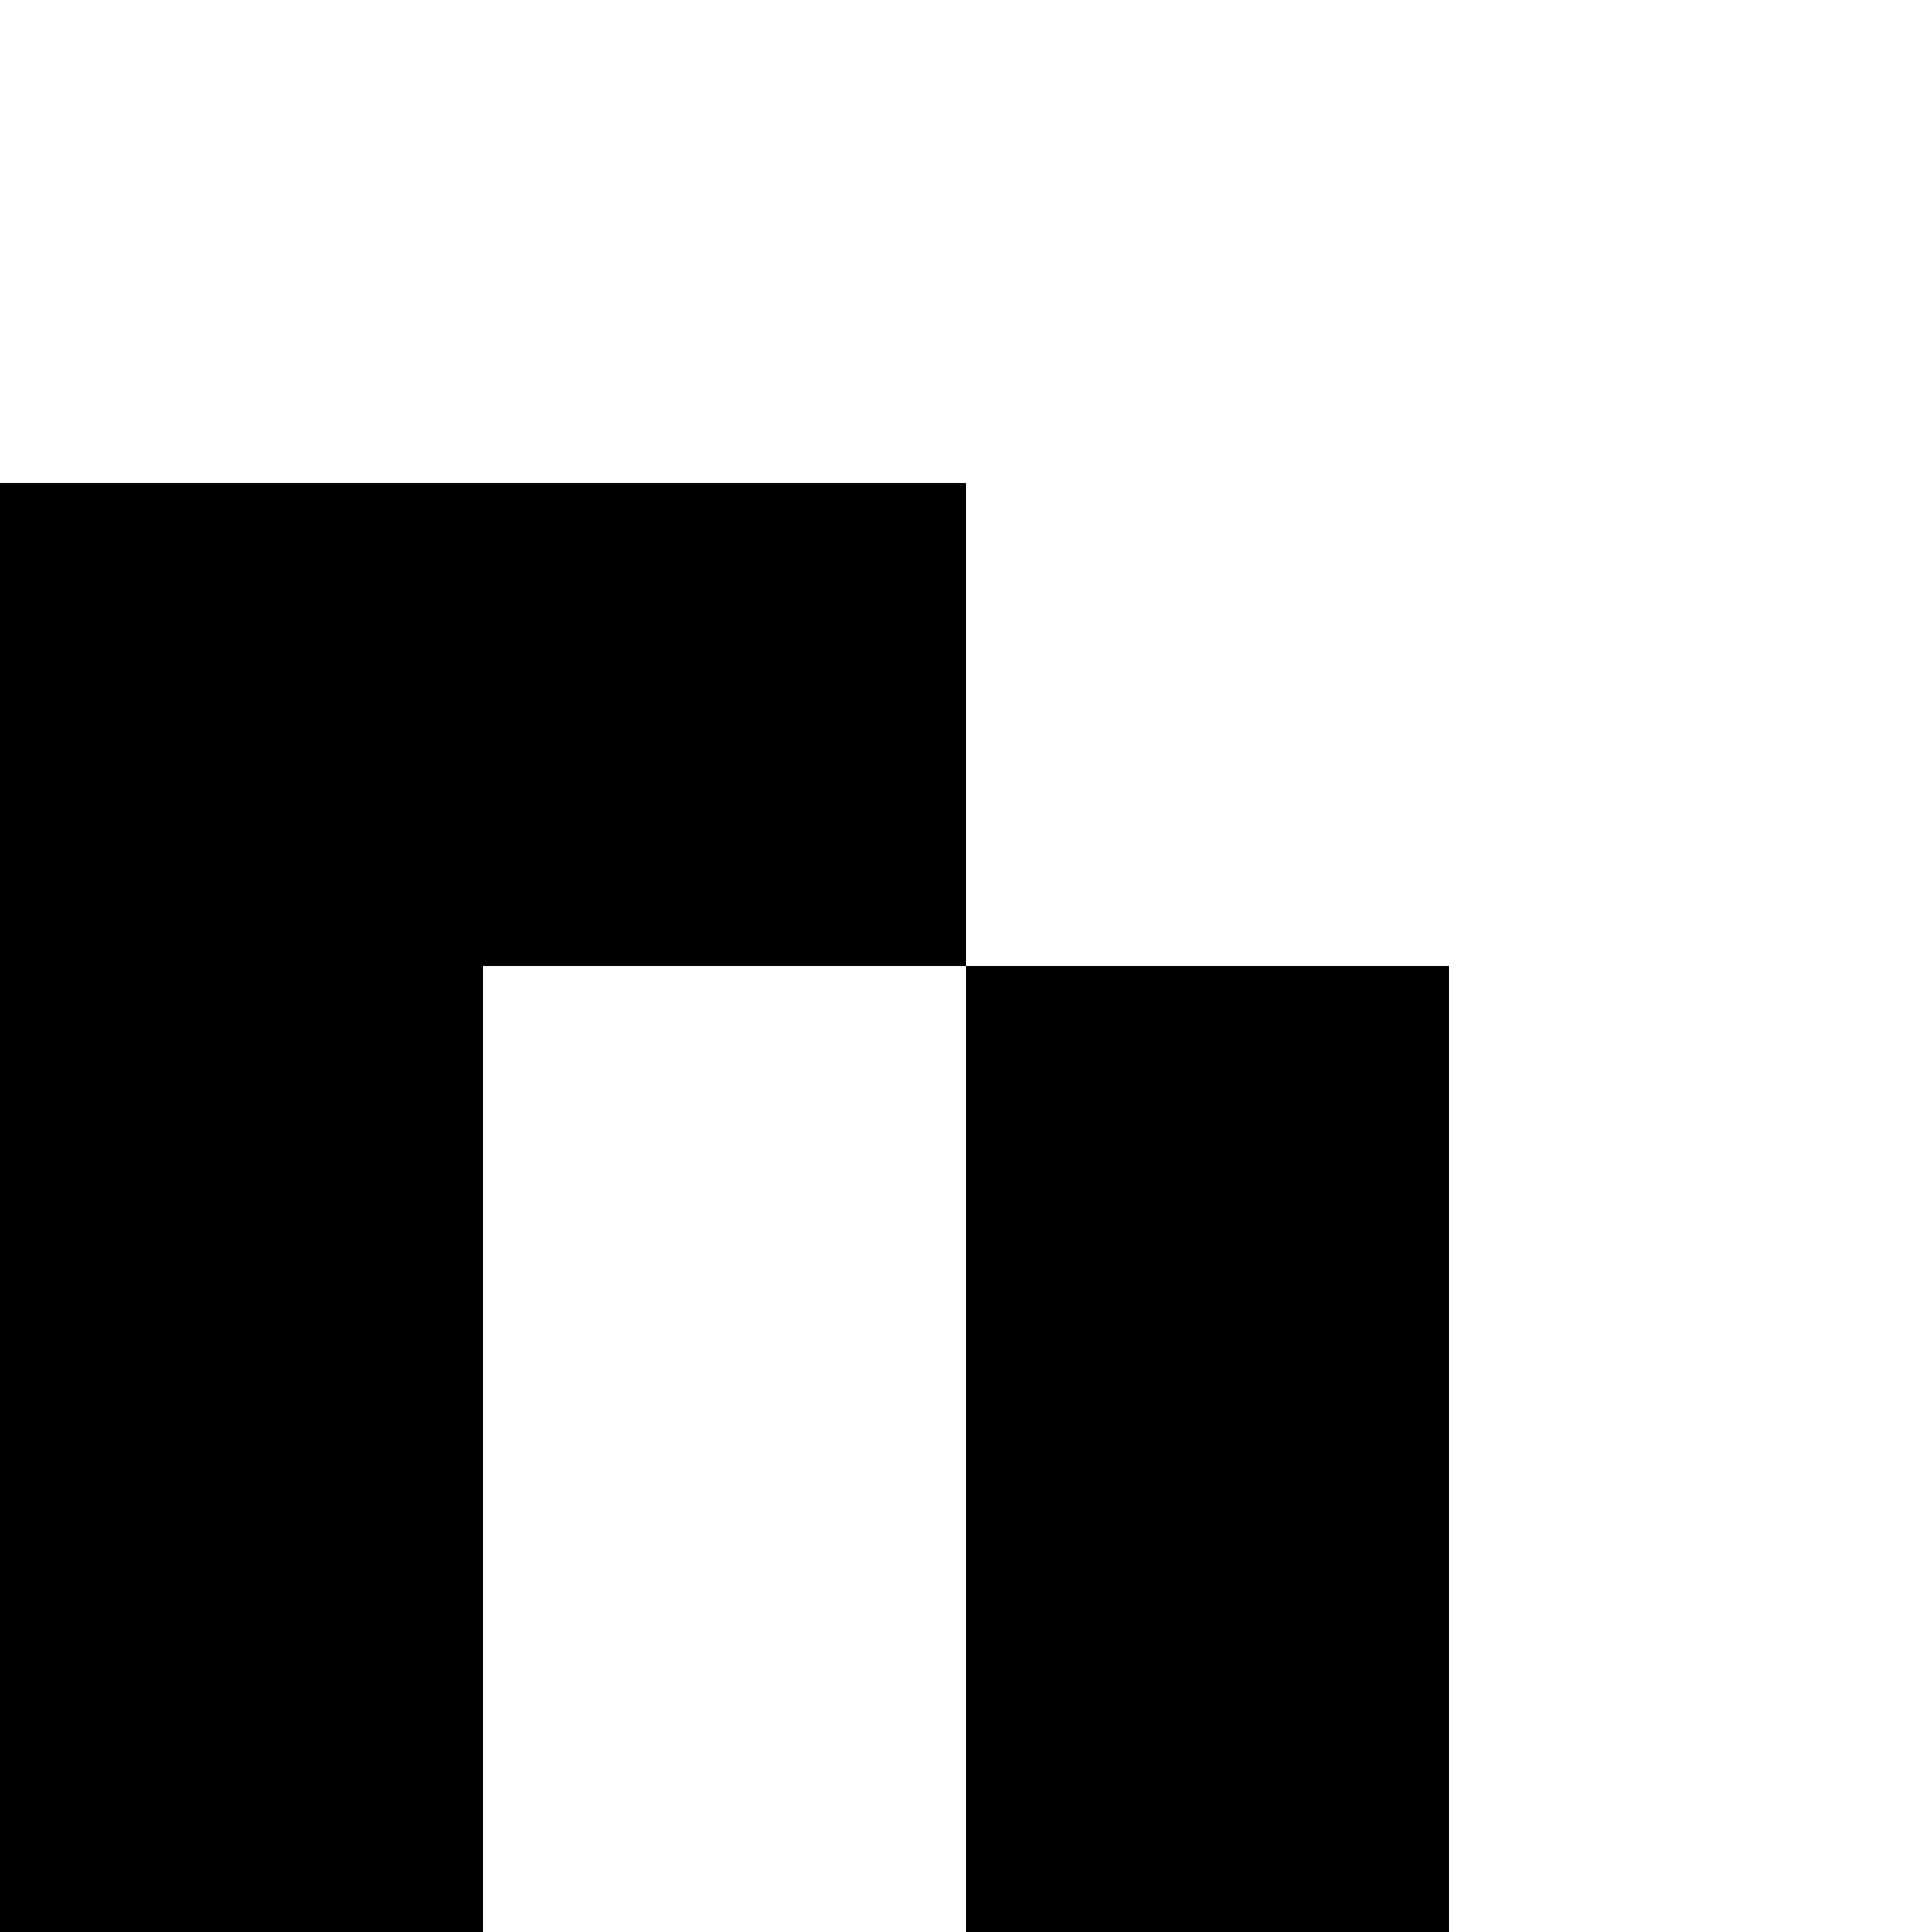
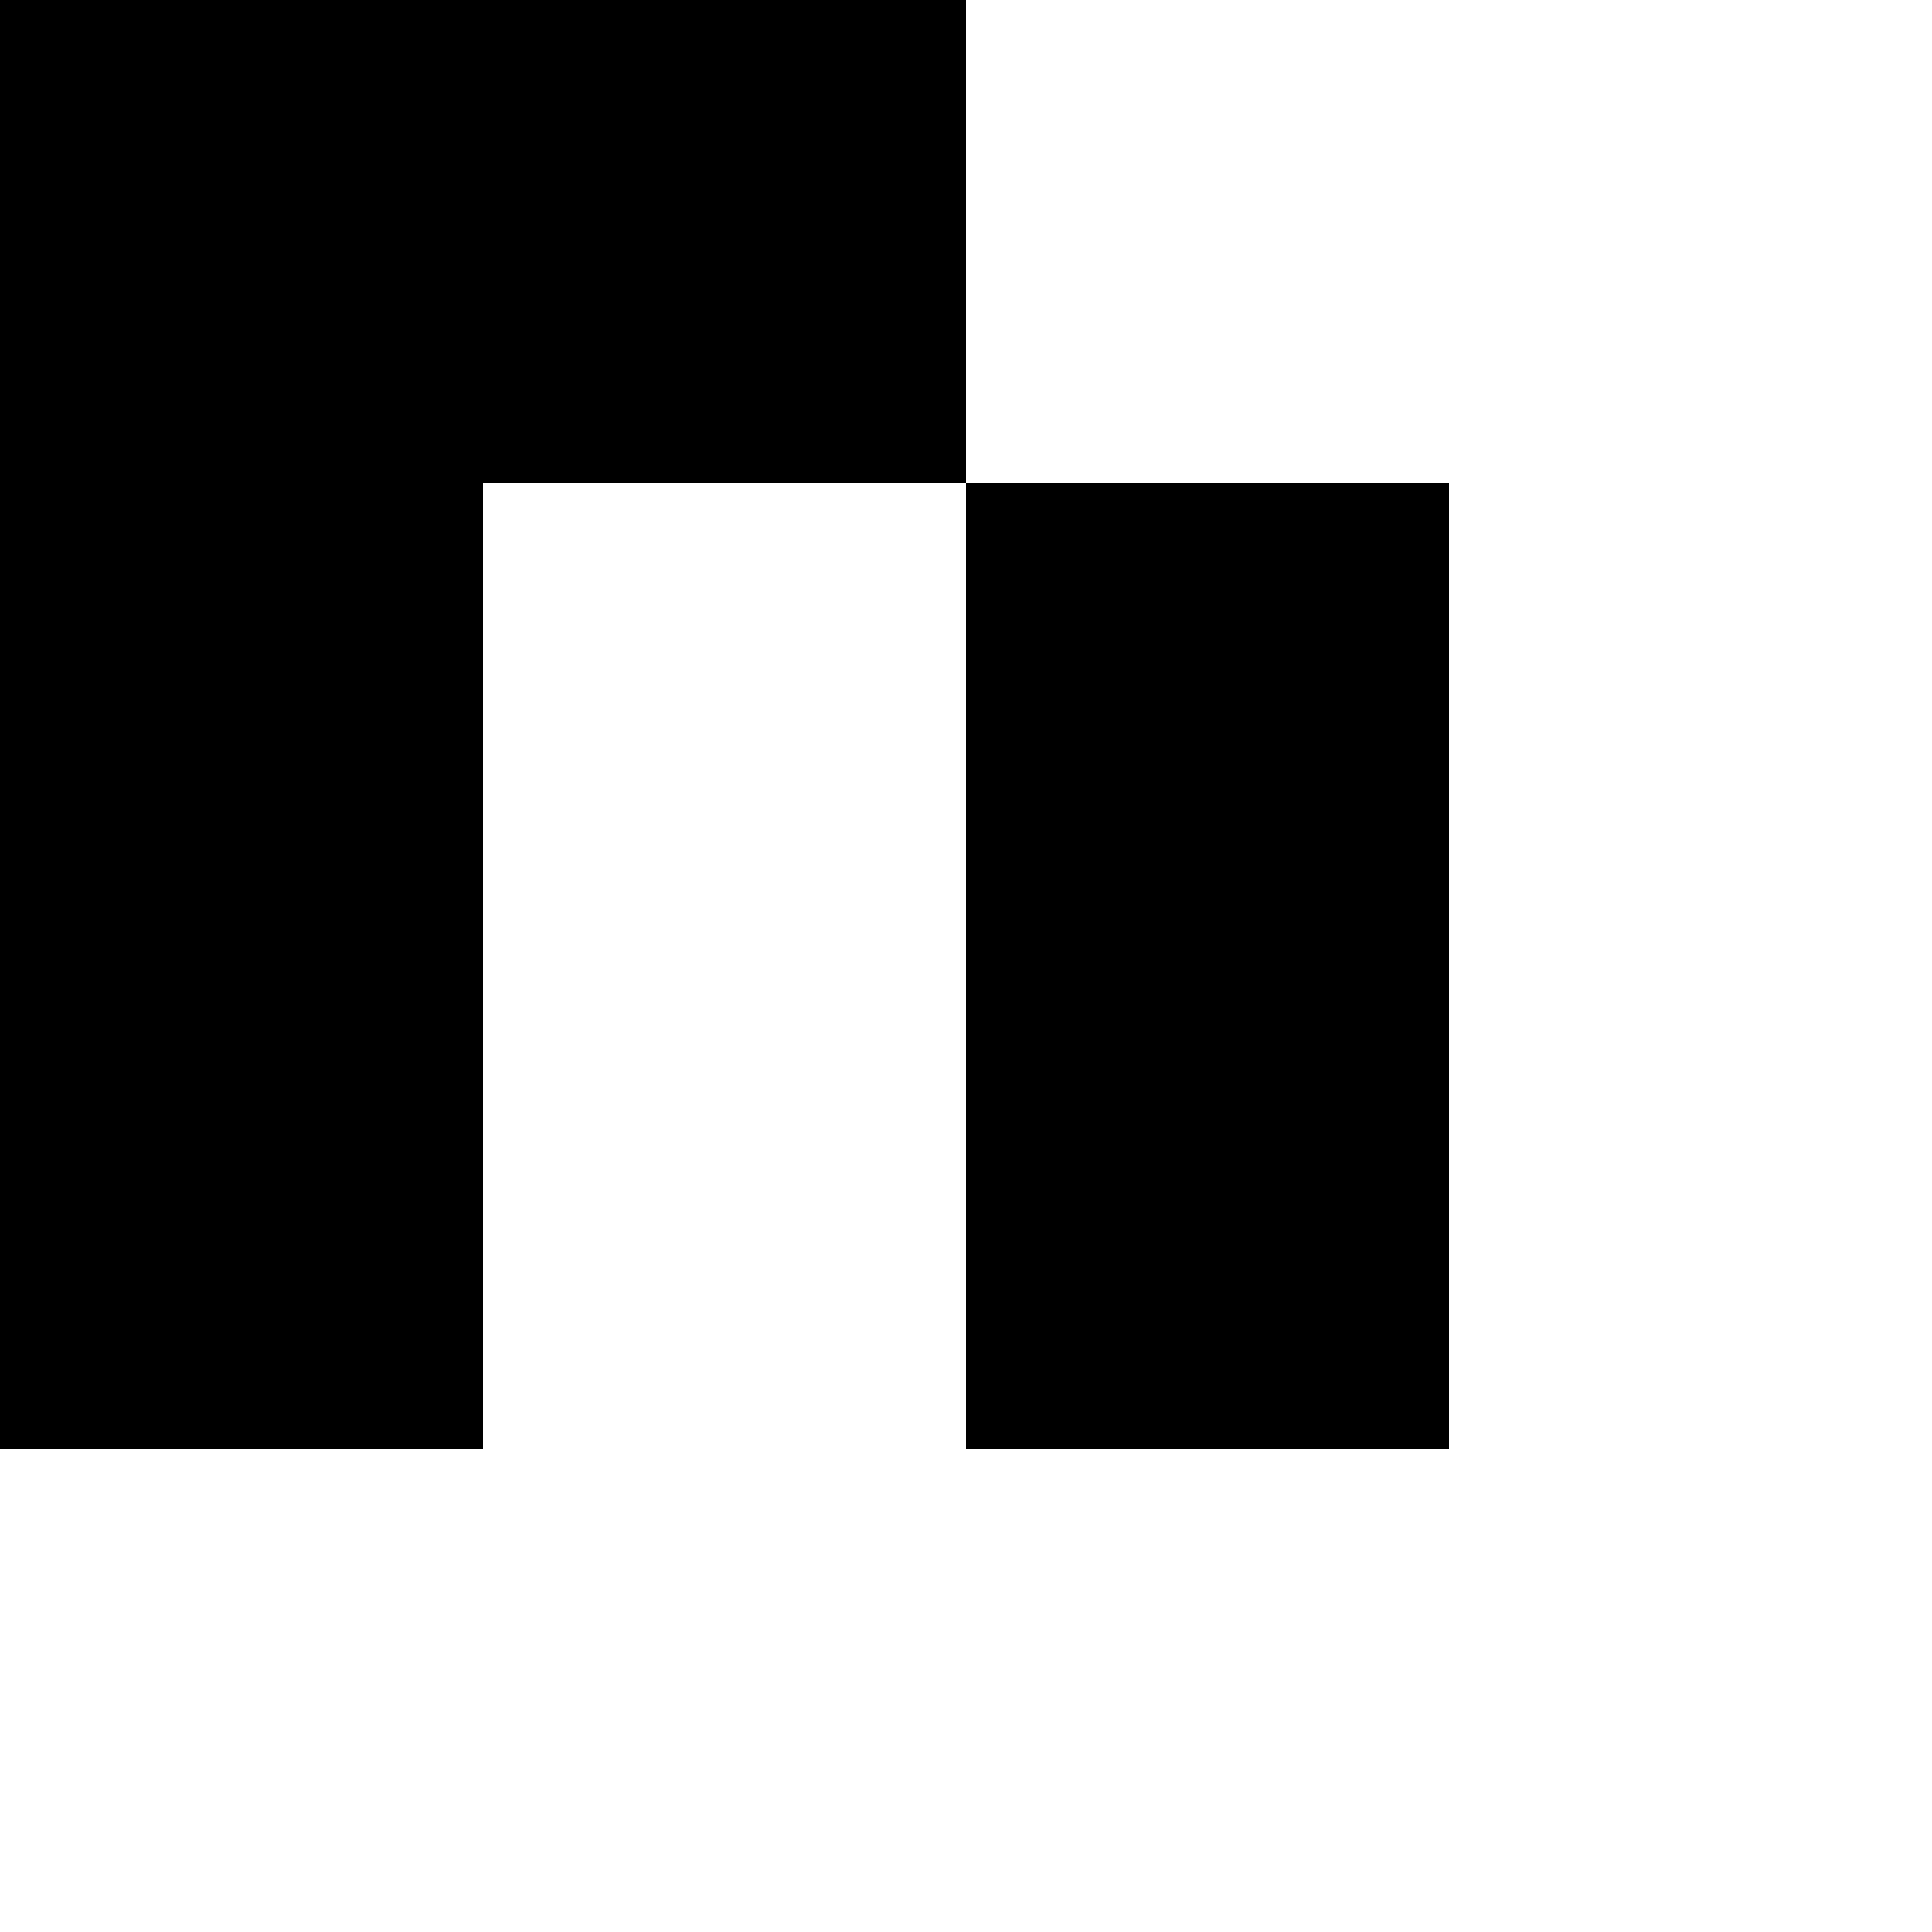
<svg xmlns="http://www.w3.org/2000/svg" baseProfile="full" height="16px" version="1.1" width="16px">
  <defs />
+   <rect fill="rgb(0,0,0)" height="4px" shape-rendering="crispEdges" width="4px" x="0px" y="0px" />
  <rect fill="rgb(0,0,0)" height="4px" shape-rendering="crispEdges" width="4px" x="0px" y="4px" />
  <rect fill="rgb(0,0,0)" height="4px" shape-rendering="crispEdges" width="4px" x="0px" y="8px" />
-   <rect fill="rgb(0,0,0)" height="4px" shape-rendering="crispEdges" width="4px" x="0px" y="12px" />
-   <rect fill="rgb(0,0,0)" height="4px" shape-rendering="crispEdges" width="4px" x="4px" y="4px" />
+   <rect fill="rgb(0,0,0)" height="4px" shape-rendering="crispEdges" width="4px" x="4px" y="0px" />
+   <rect fill="rgb(0,0,0)" height="4px" shape-rendering="crispEdges" width="4px" x="8px" y="4px" />
  <rect fill="rgb(0,0,0)" height="4px" shape-rendering="crispEdges" width="4px" x="8px" y="8px" />
-   <rect fill="rgb(0,0,0)" height="4px" shape-rendering="crispEdges" width="4px" x="8px" y="12px" />
</svg>
